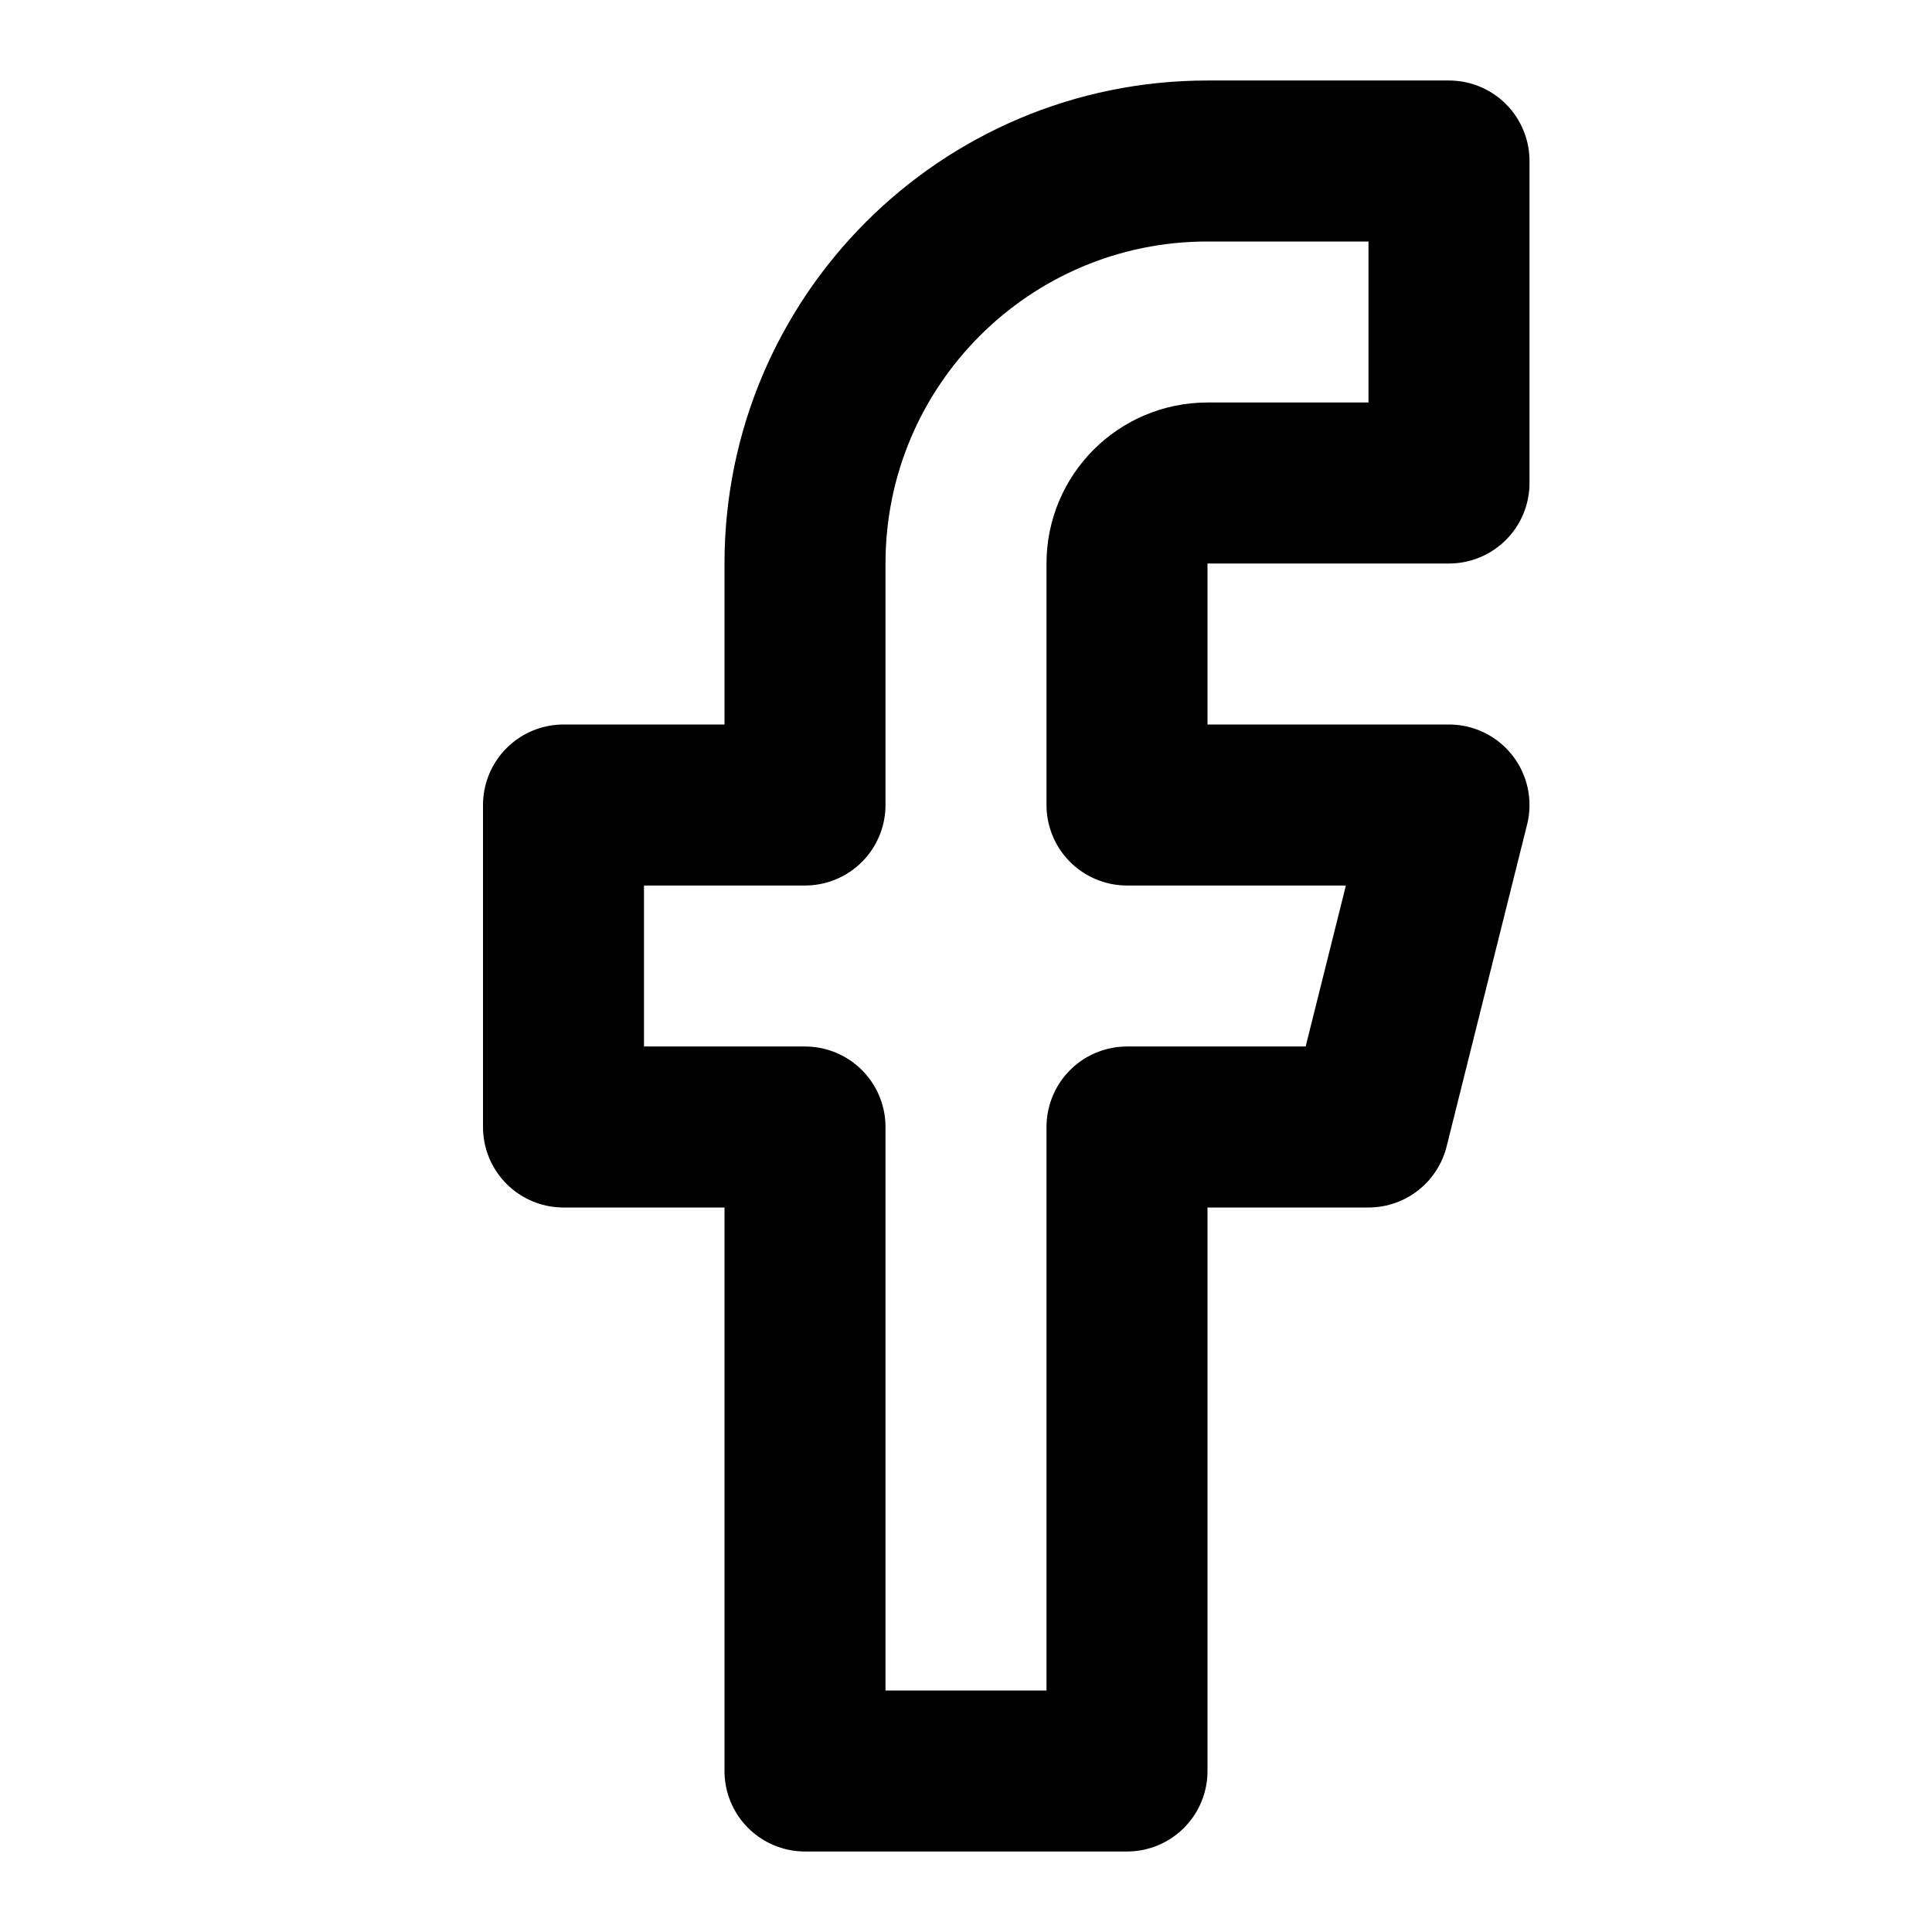
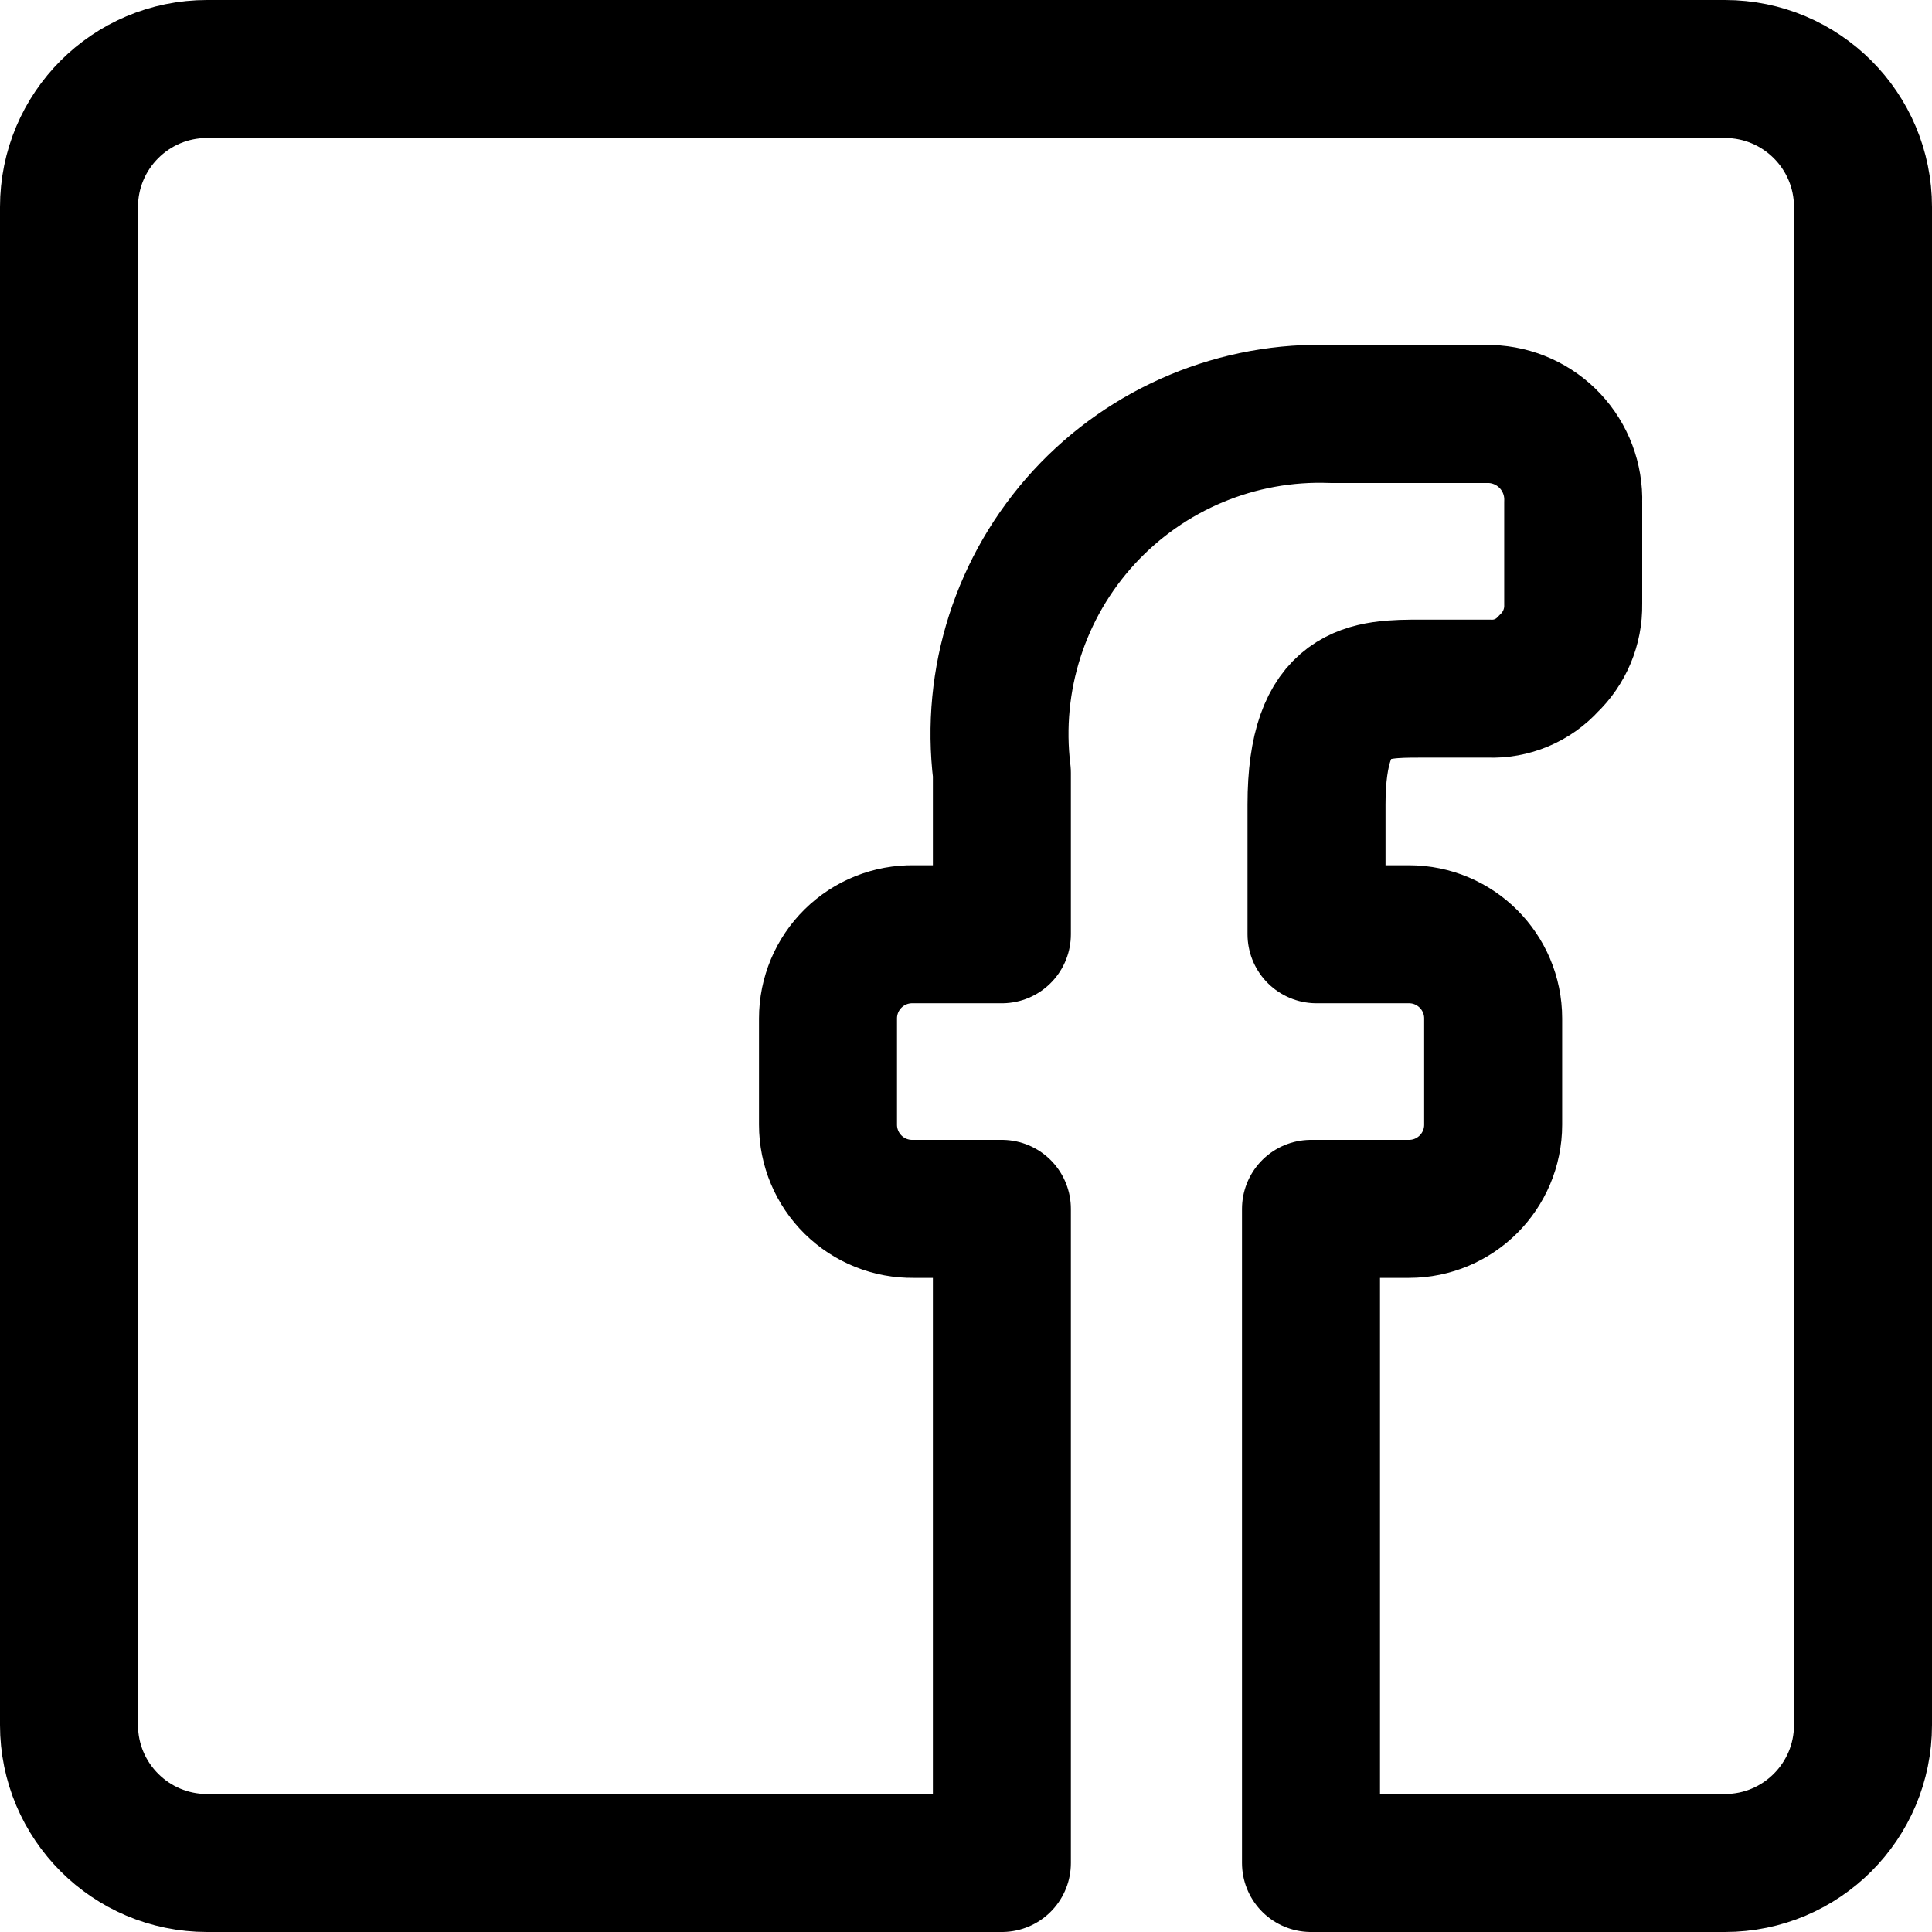
- <svg xmlns="http://www.w3.org/2000/svg" width="32" height="32" viewBox="0 0 24 24">
-   <path fill="none" stroke="currentColor" stroke-linecap="round" stroke-linejoin="round" stroke-width="2" d="M18 2h-3a5 5 0 0 0-5 5v3H7v4h3v8h4v-8h3l1-4h-4V7a1 1 0 0 1 1-1h3z" />
+ <svg xmlns="http://www.w3.org/2000/svg" width="32" height="32" viewBox="0 0 14 14">
+   <path fill="none" stroke="currentColor" stroke-linecap="round" stroke-linejoin="round" d="M.5 12.5v-11a1 1 0 0 1 1-1h11a1 1 0 0 1 1 1v11a1 1 0 0 1-1 1h-3V8.76h.71a.61.61 0 0 0 .61-.61v-.77a.61.61 0 0 0-.61-.61h-.67v-.94c0-.84.38-.84.76-.84h.49a.55.55 0 0 0 .43-.18a.58.58 0 0 0 .18-.43v-.74a.62.62 0 0 0-.6-.64H9.65a2.32 2.32 0 0 0-2.39 2.6v1.17h-.64a.61.61 0 0 0-.62.61v.77a.61.61 0 0 0 .62.61h.64v4.74H1.5a1 1 0 0 1-1-1Z" />
</svg>
